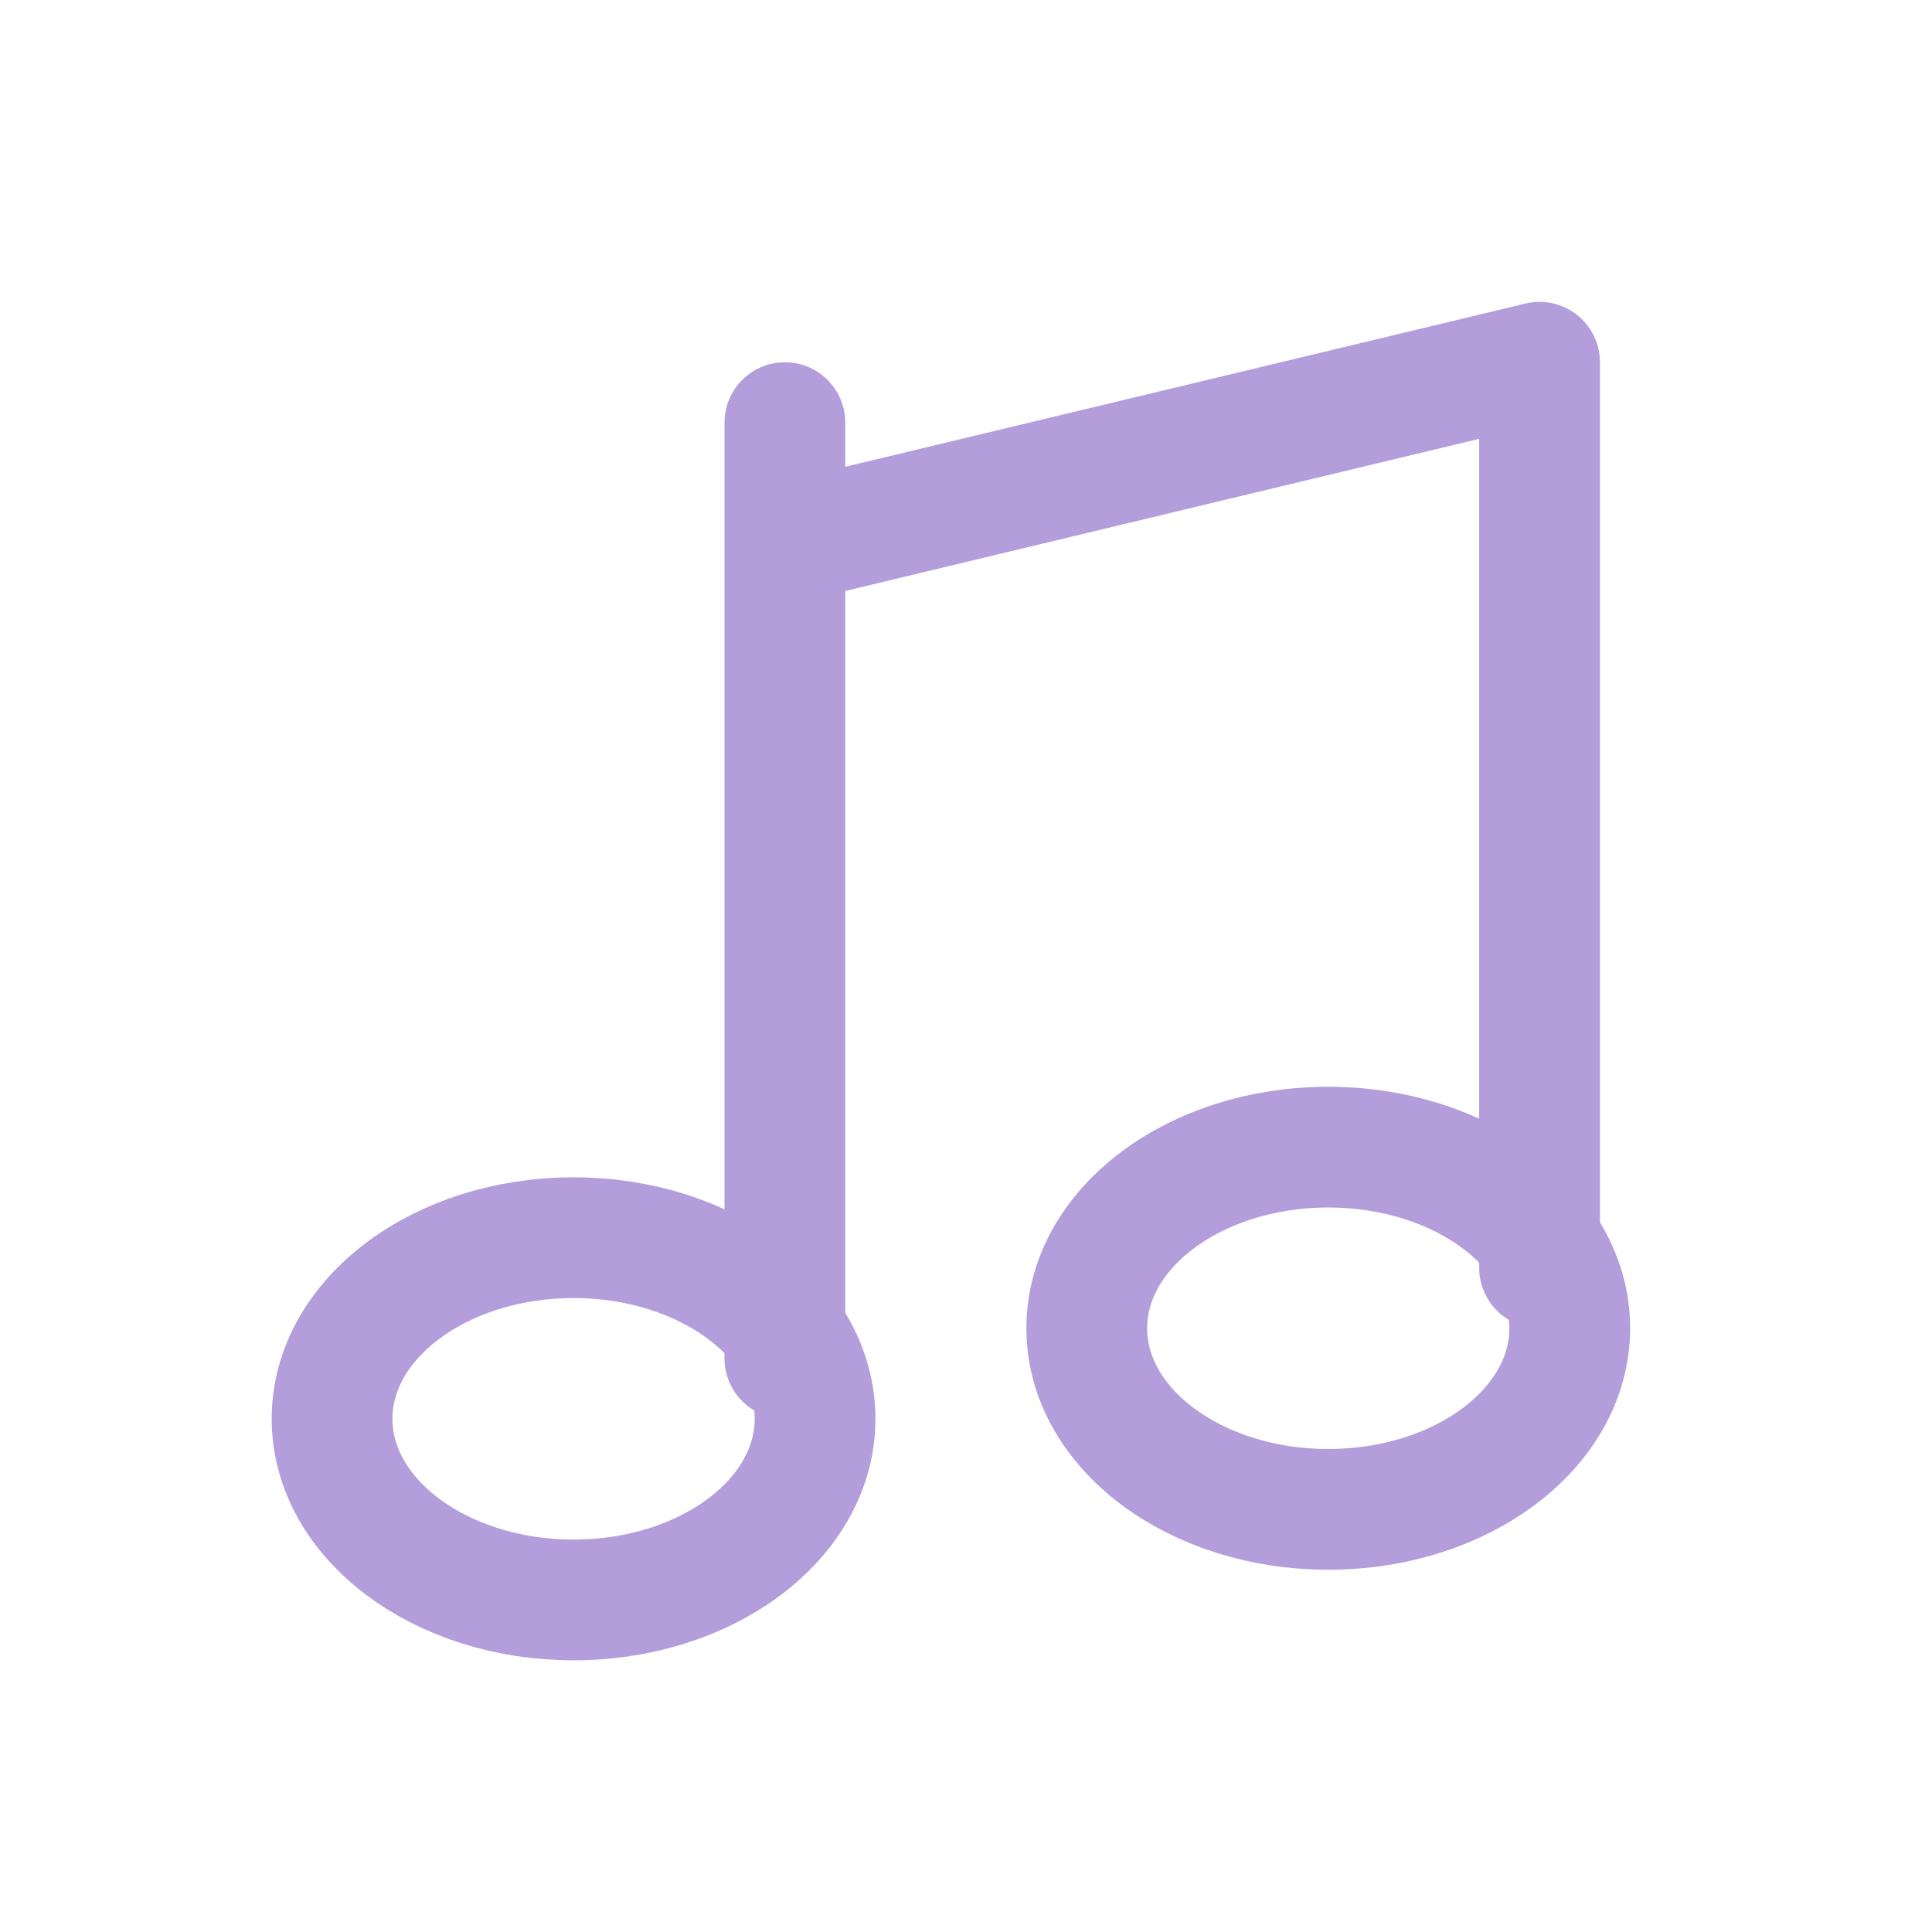
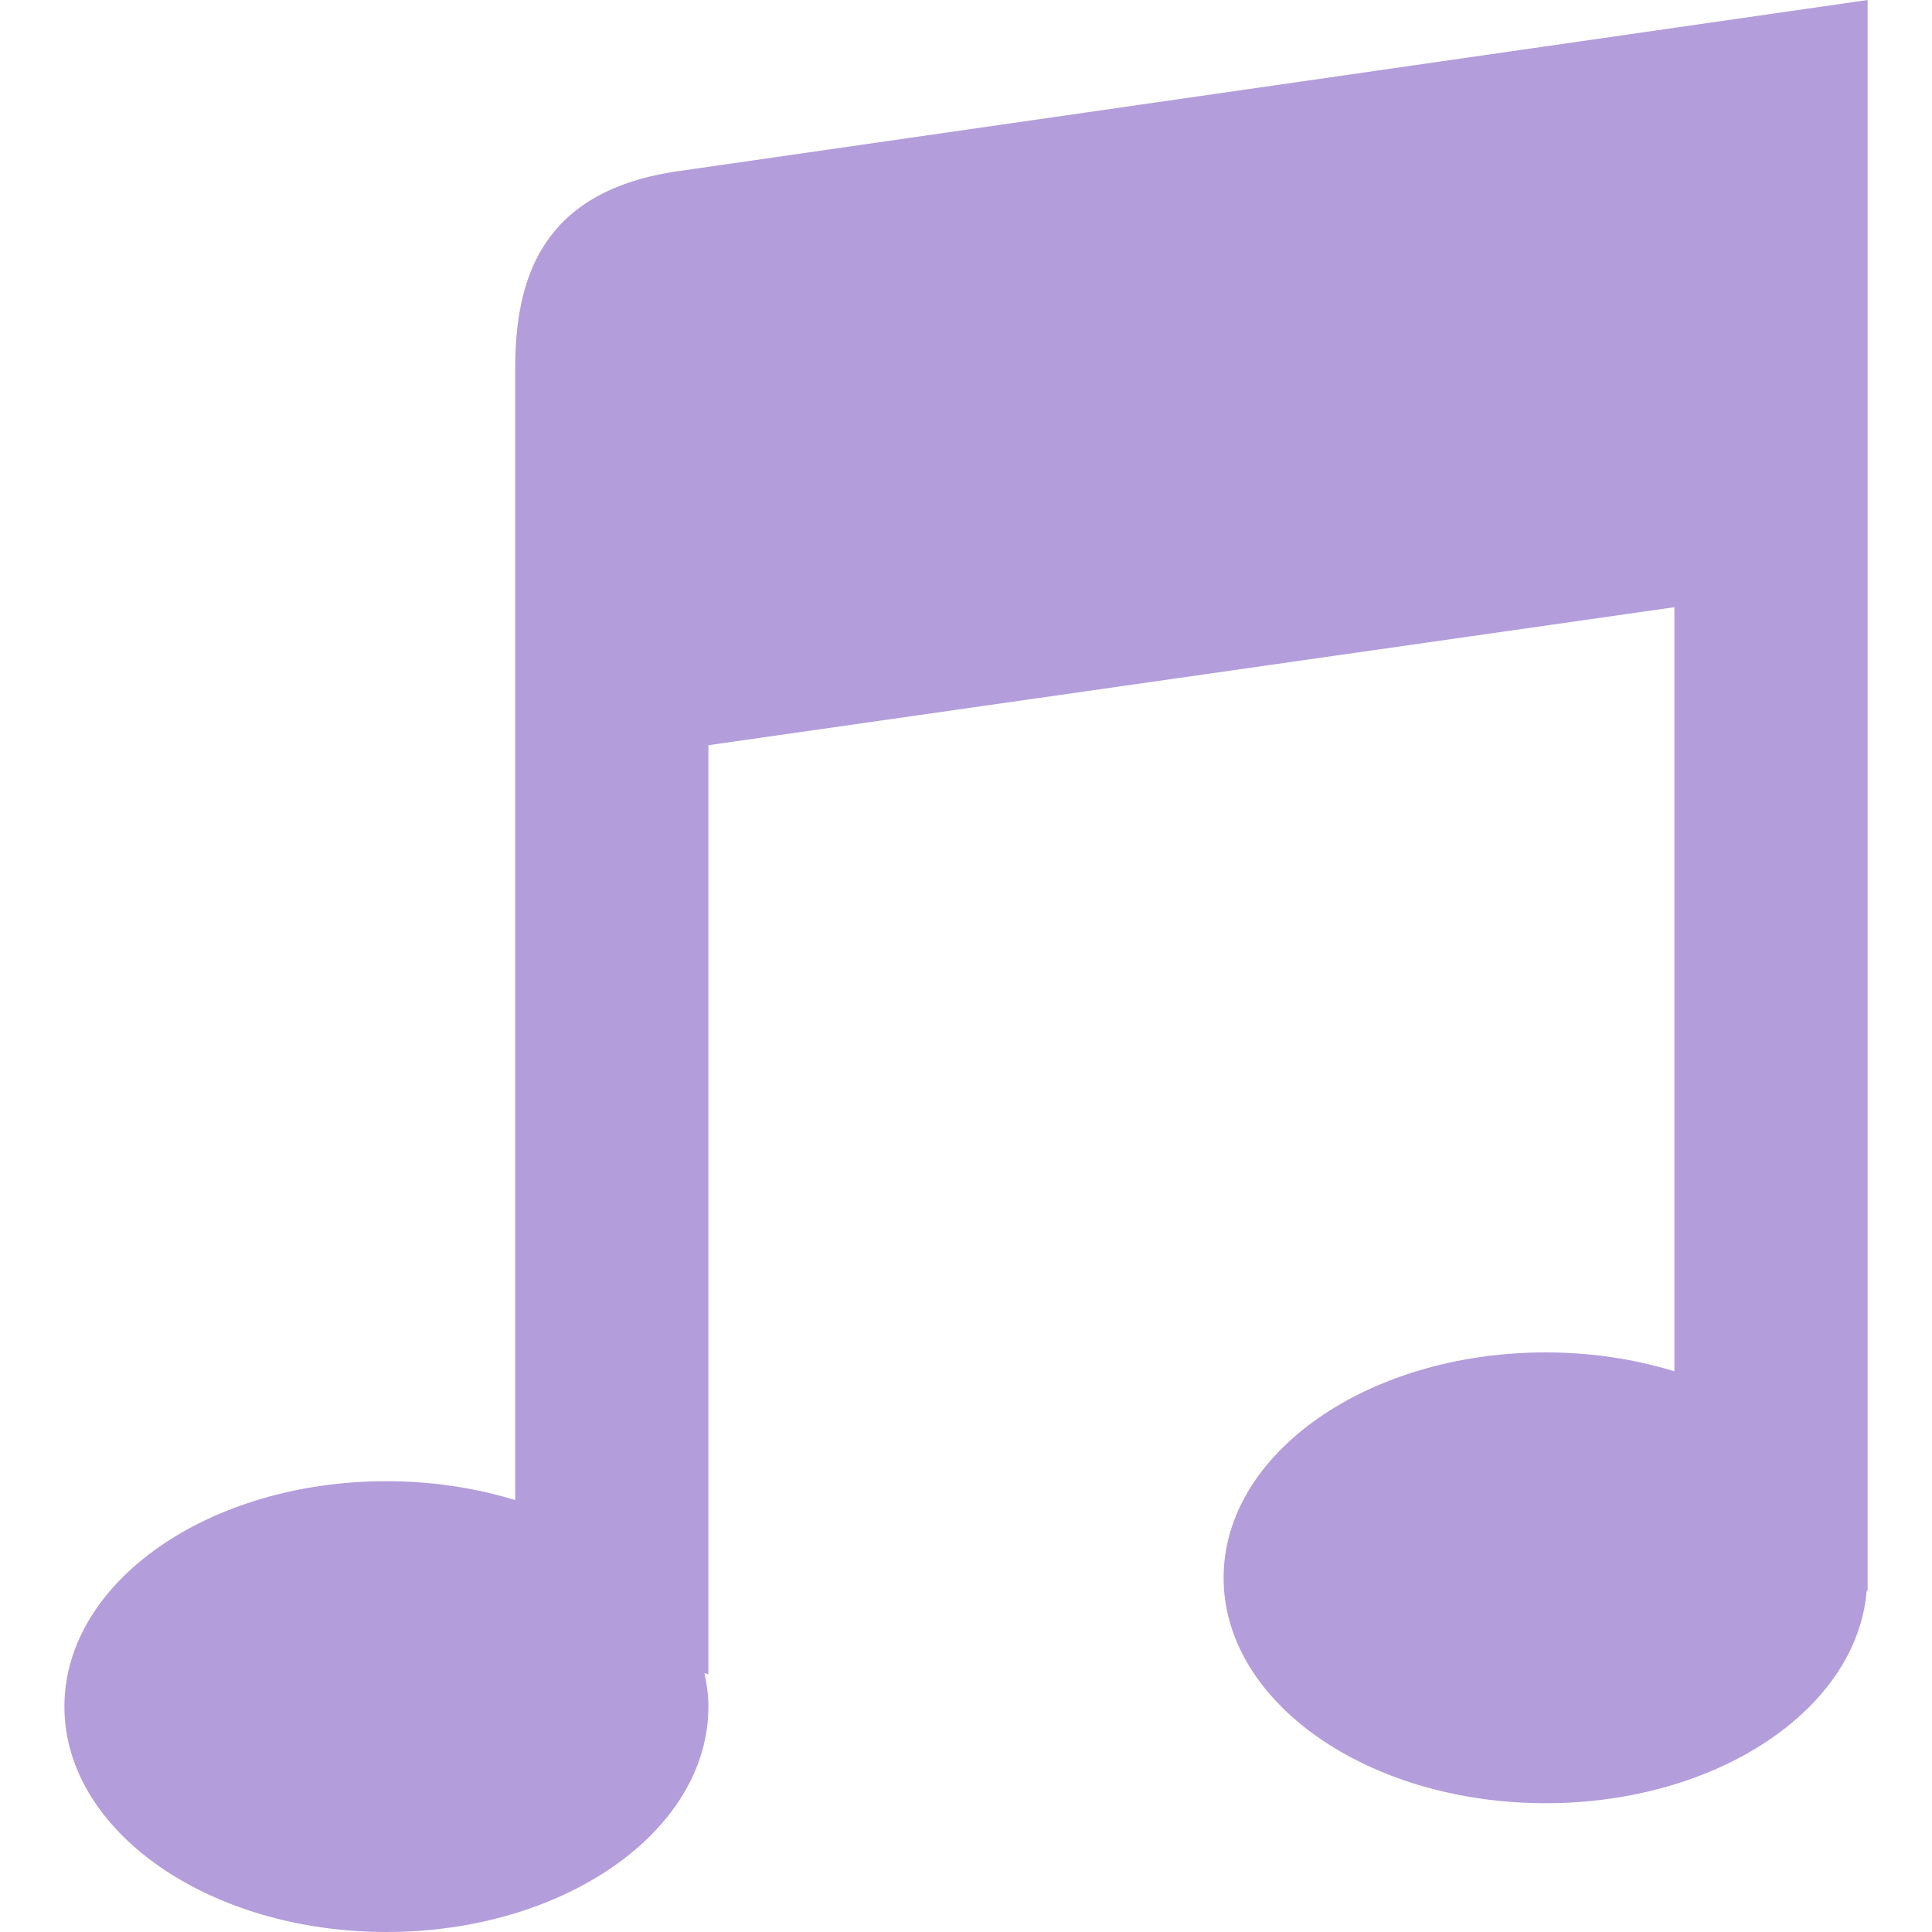
- <svg xmlns="http://www.w3.org/2000/svg" viewBox="0 0 64 64">
-   <g fill="none" stroke="#B39DDB" stroke-width="4" stroke-linecap="round" stroke-linejoin="round">
-     <path d="M26 14v31M26 18l25-6v30" />
-     <ellipse cx="19" cy="47" rx="8" ry="6" />
-     <ellipse cx="44" cy="44" rx="8" ry="6" />
+ <svg xmlns="http://www.w3.org/2000/svg" version="1.1" id="Capa_1" x="0px" y="0px" viewBox="0 0 268.476 268.476" style="enable-background:new 0 0 268.476 268.476;" xml:space="preserve">
+   <g id="Track__x2F__Note">
+     <path style="fill:#B39DDB;fill-rule:evenodd;clip-rule:evenodd;" d="M93.373,23.911c-17.952,2.954-21.778,14.56-21.778,27.267v157.276   c-5.484-1.678-11.531-2.623-17.899-2.623c-24.711,0-44.746,14.018-44.746,31.322c0,17.304,20.035,31.322,44.746,31.322   c24.711,0,44.746-14.018,44.746-31.322c0-1.587-0.223-3.134-0.548-4.657l0.548,0.183V103.555L232.68,84.378v106.179   c-5.484-1.678-11.531-2.623-17.899-2.623c-24.71,0-44.746,14.018-44.746,31.322c0,17.304,20.036,31.322,44.746,31.322   c23.836,0,43.266-13.054,44.615-29.508l0.131,0.031V0L93.373,23.911z" />
  </g>
+   <g>
+ </g>
+   <g>
+ </g>
+   <g>
+ </g>
+   <g>
+ </g>
+   <g>
+ </g>
+   <g>
+ </g>
+   <g>
+ </g>
+   <g>
+ </g>
+   <g>
+ </g>
+   <g>
+ </g>
+   <g>
+ </g>
+   <g>
+ </g>
+   <g>
+ </g>
+   <g>
+ </g>
+   <g>
+ </g>
</svg>
